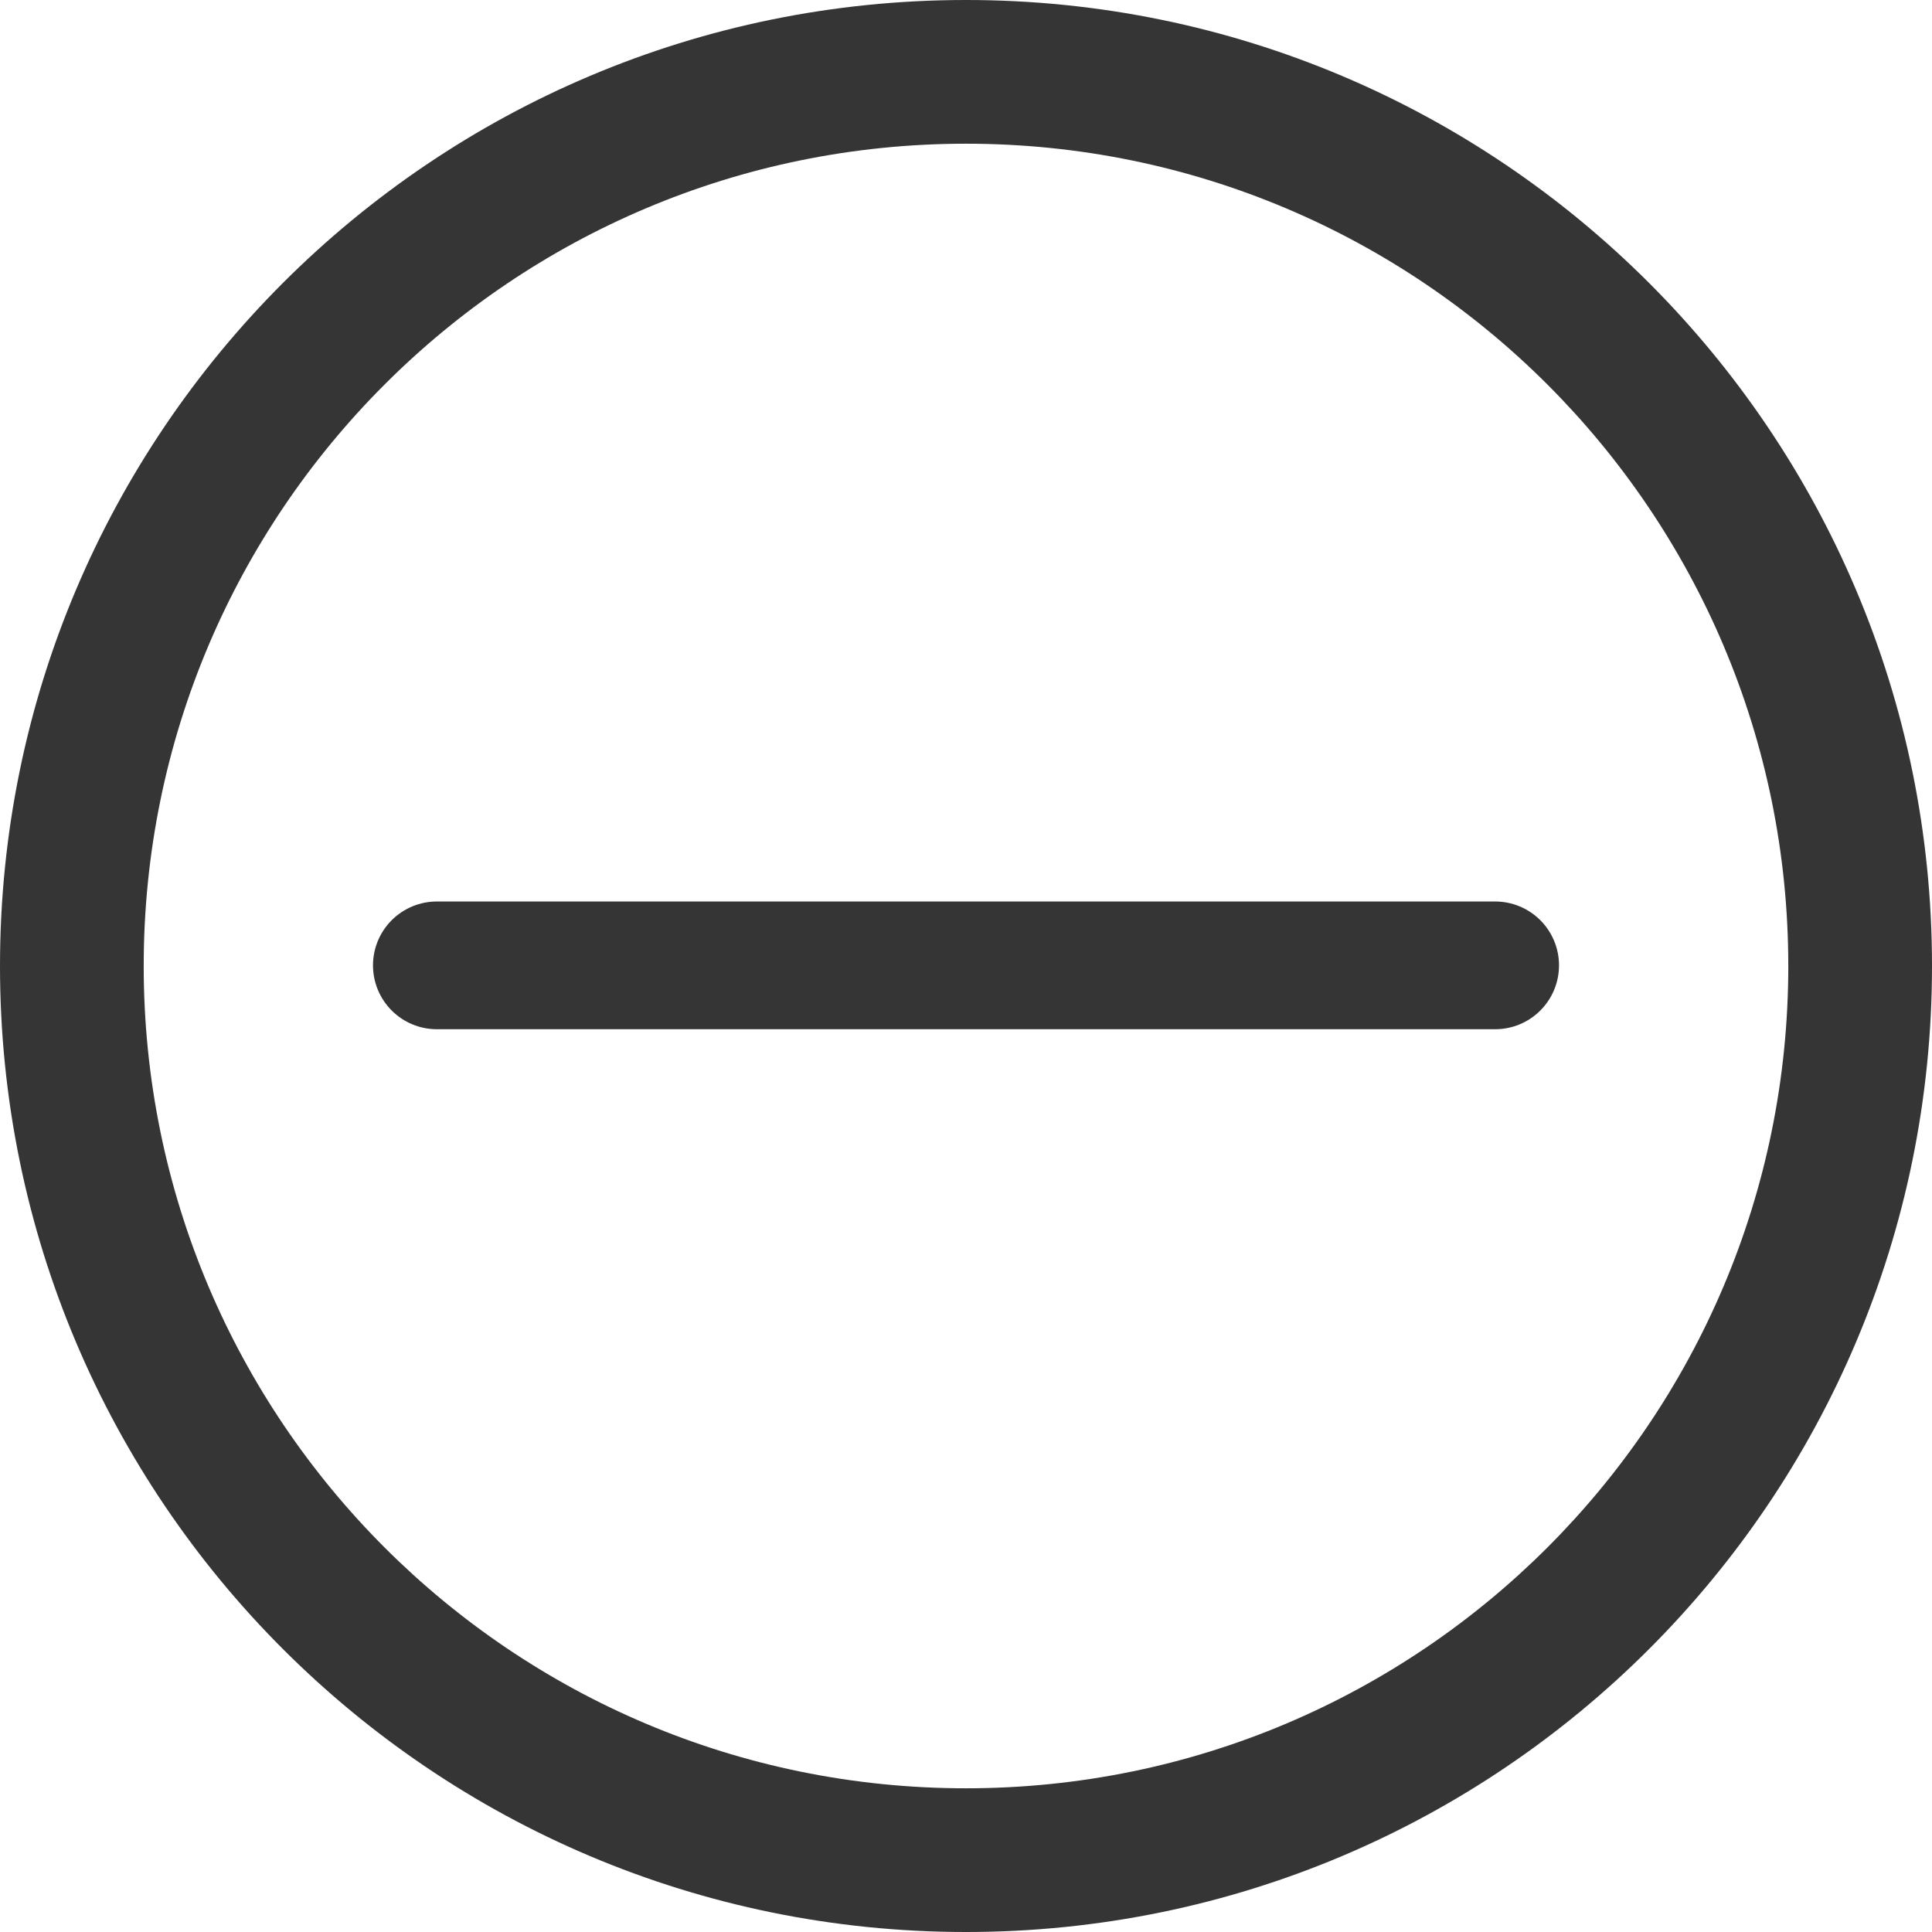
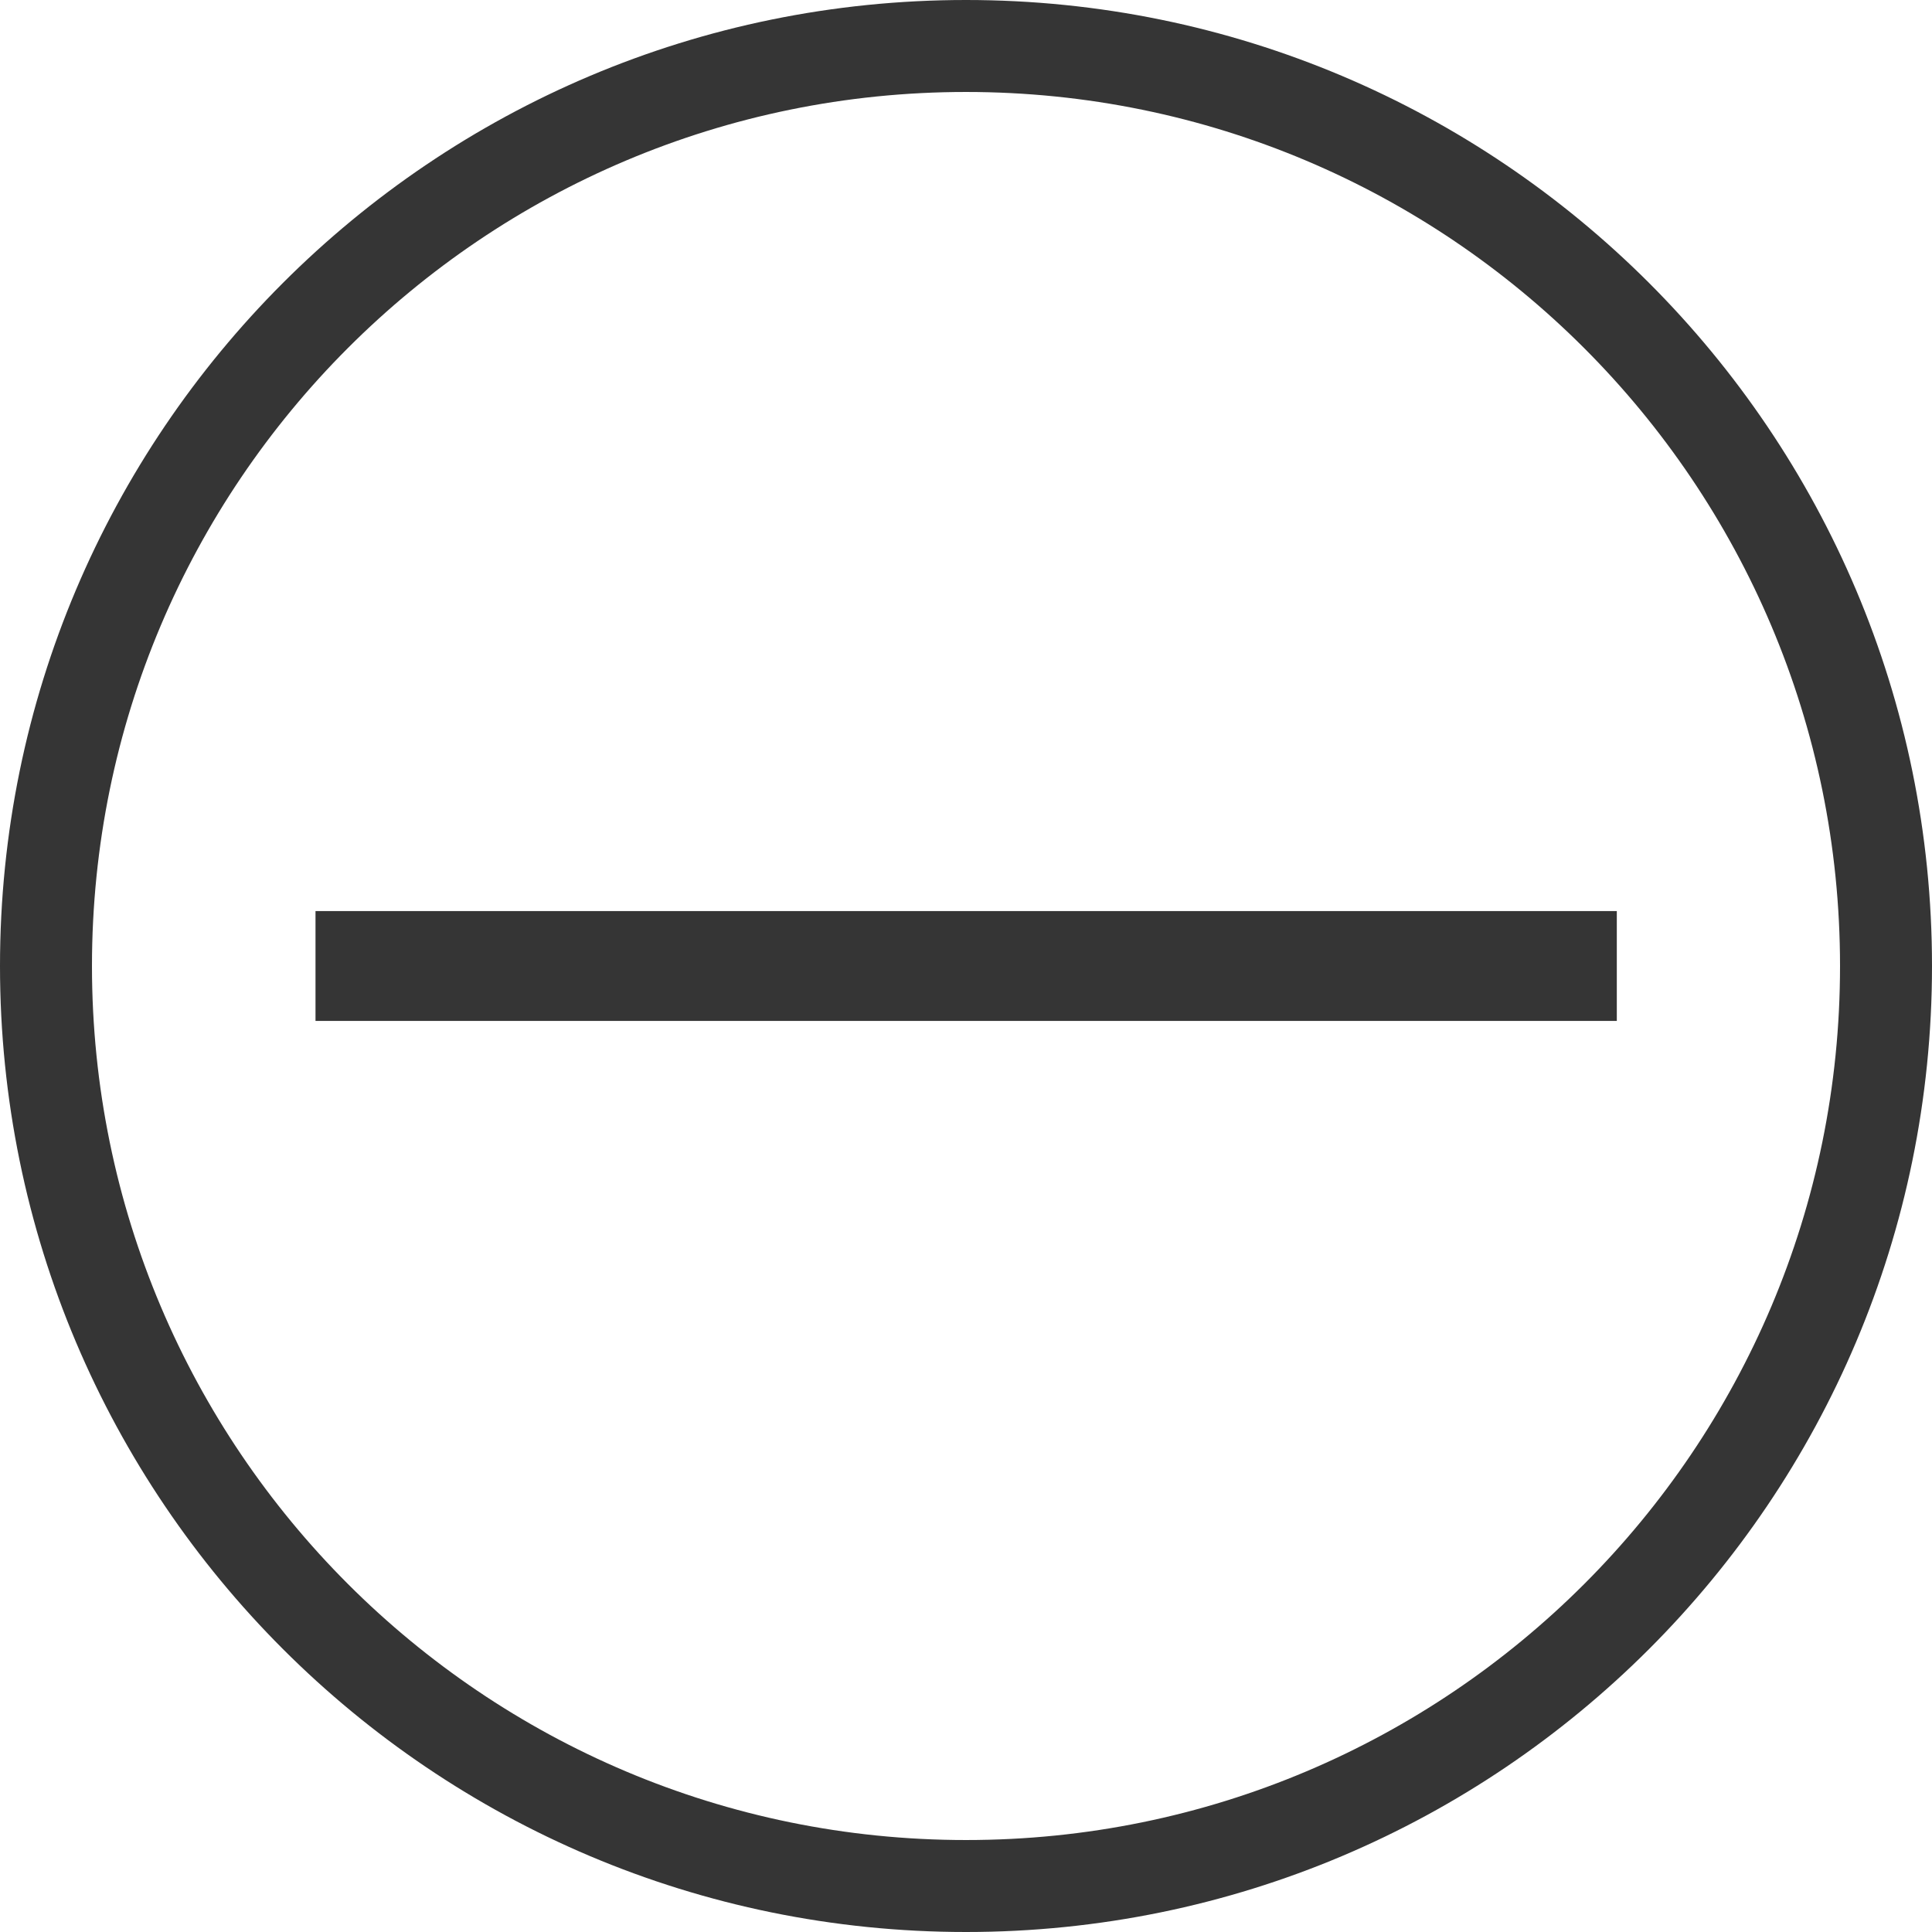
<svg xmlns="http://www.w3.org/2000/svg" viewBox="0 0 60.5 60.5">
  <defs>
-     <style>.cls-1{fill:#353535;}.cls-2{fill:none;stroke:#353535;stroke-linecap:round;stroke-linejoin:round;stroke-width:4px;}</style>
+     <style>.cls-1{fill:#353535;}</style>
  </defs>
  <g id="Layer_2" data-name="Layer 2">
    <g id="Layer_1-2" data-name="Layer 1">
-       <path class="cls-1" d="M30.25,0A30.25,30.25,0,1,0,60.5,30.25,30.25,30.25,0,0,0,30.25,0Zm0,56A25.75,25.75,0,1,1,56,30.25,25.75,25.75,0,0,1,30.25,56Z" />
-       <path id="b" class="cls-2" d="M13.68,30.23l33.14,0" />
+       <path class="cls-1" d="M30.25,0A30.25,30.25,0,1,0,60.5,30.25,30.25,30.25,0,0,0,30.25,0Zm0,57.62A27.37,27.37,0,1,1,57.62,30.25,27.36,27.36,0,0,1,30.25,57.62Z" />
+       <rect class="cls-1" x="9.88" y="28.53" width="40.75" height="3.44" />
    </g>
  </g>
</svg>
